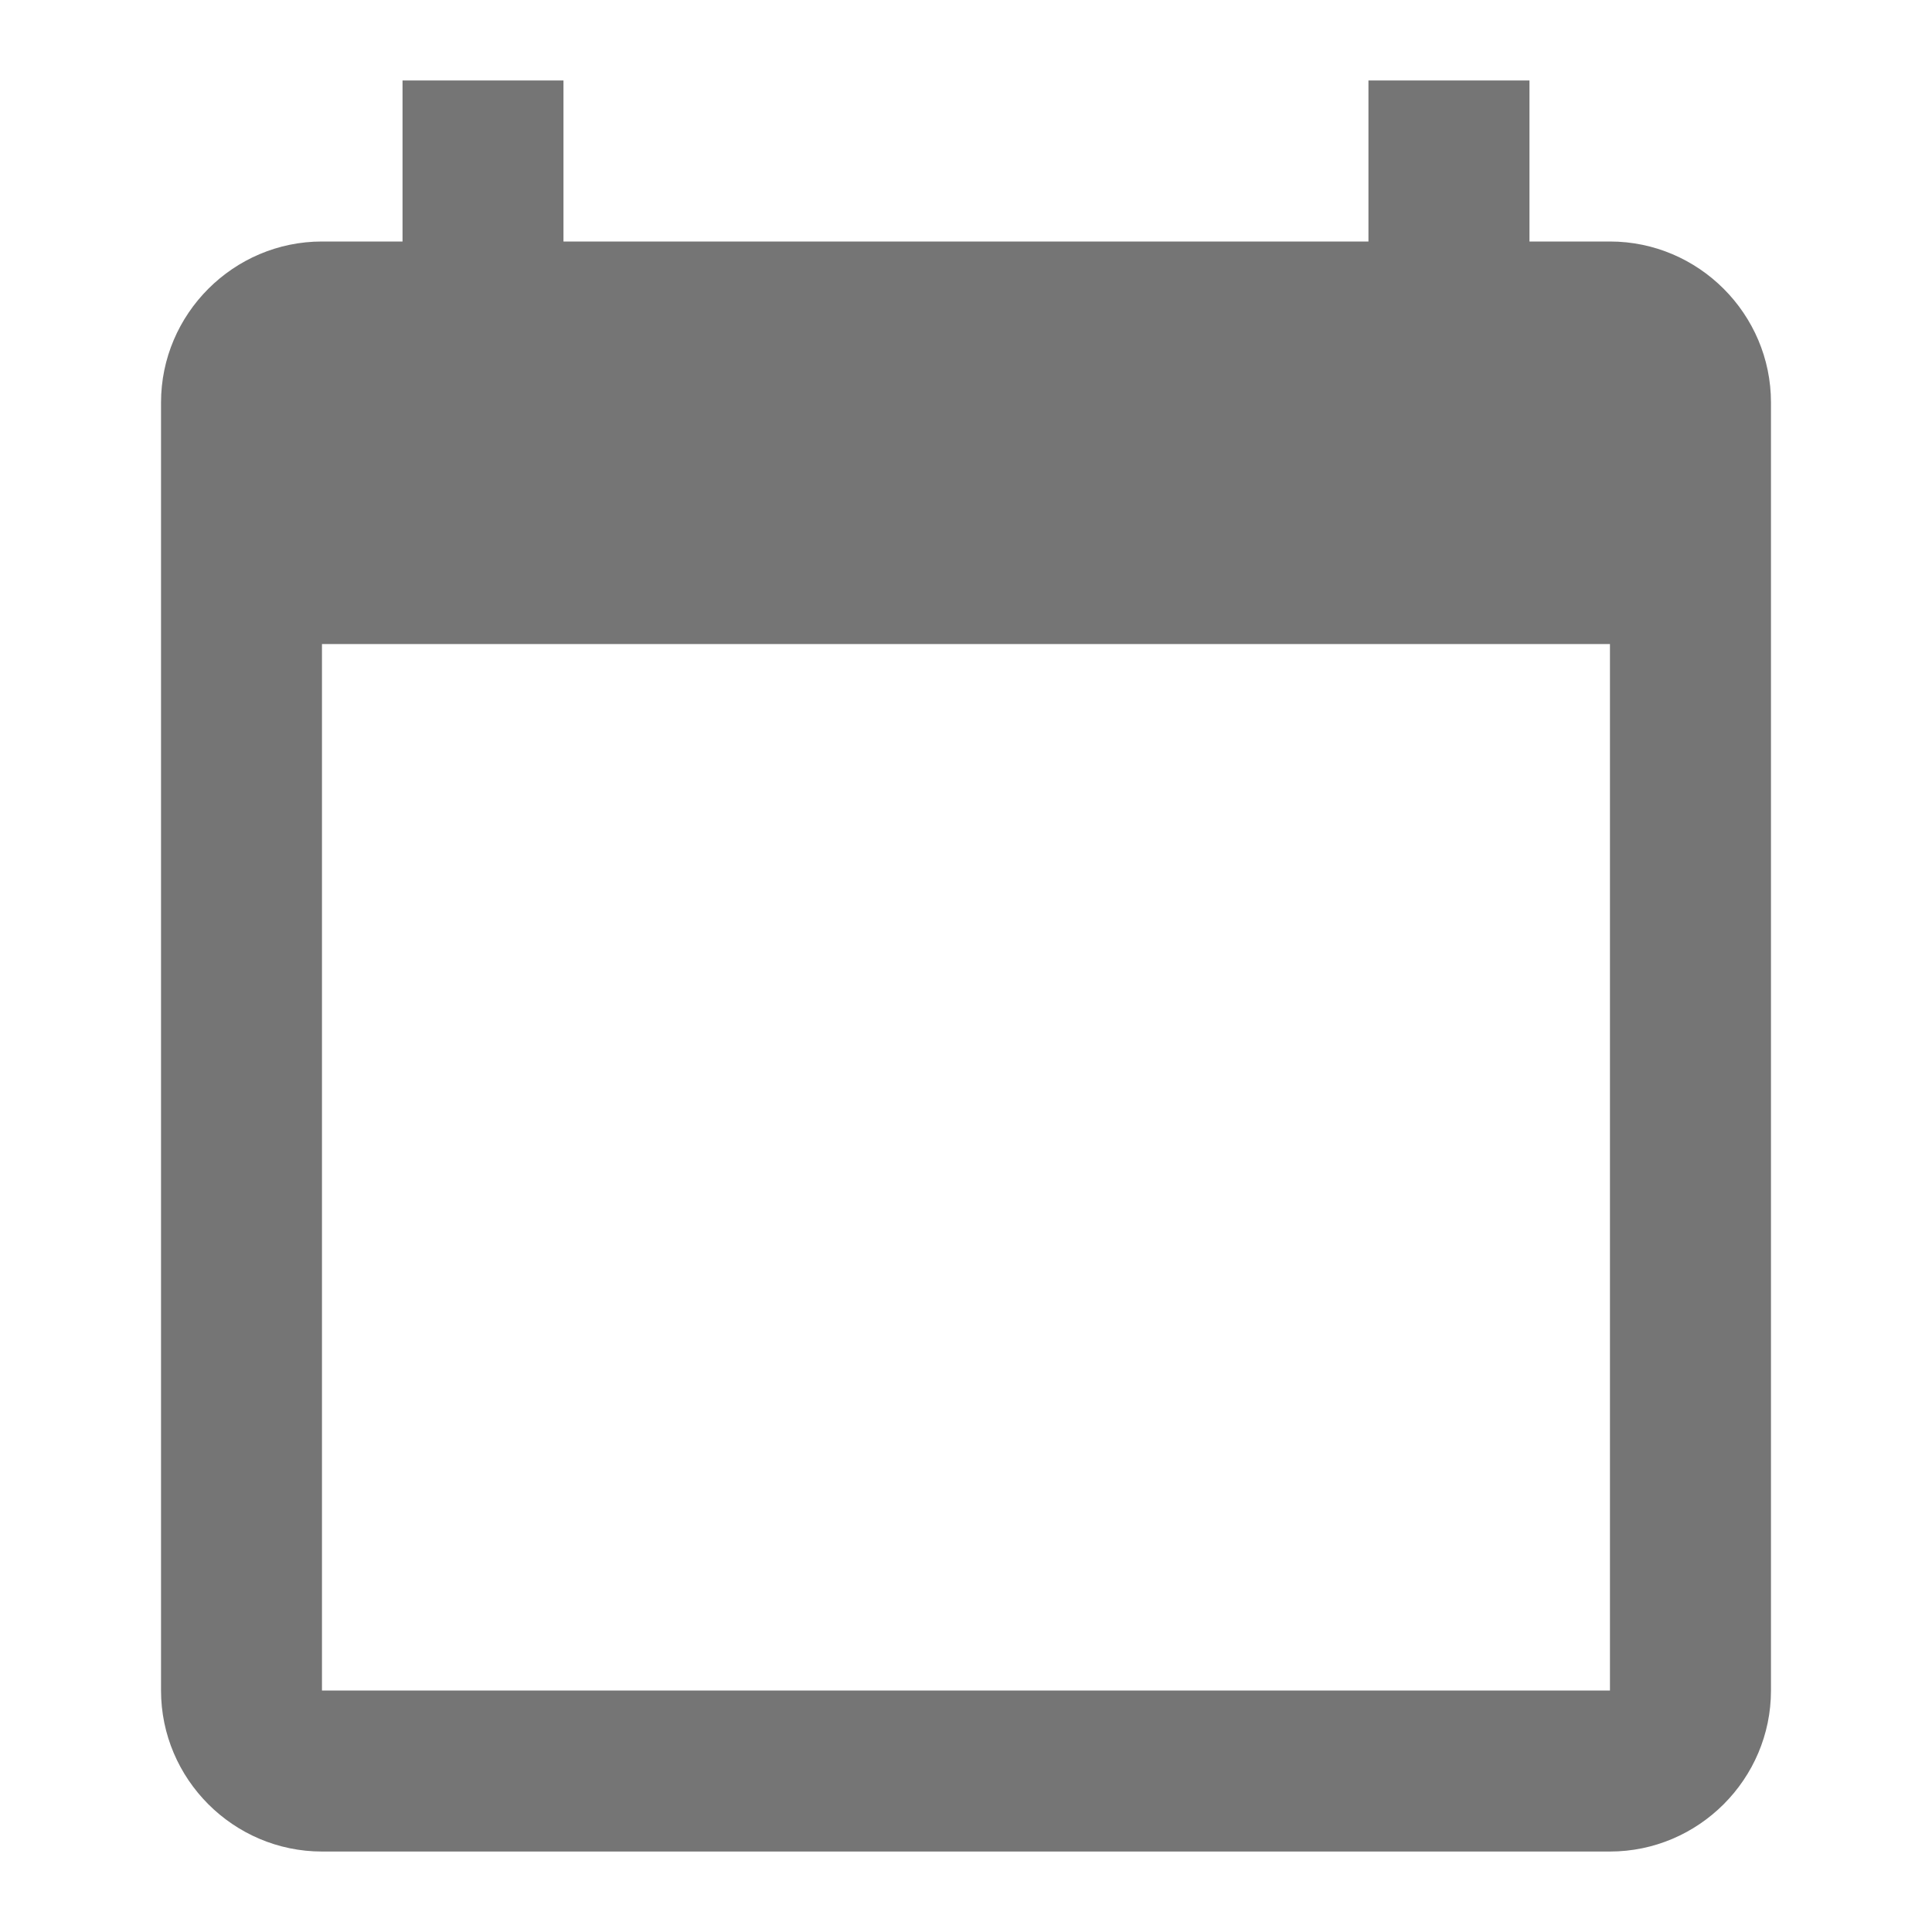
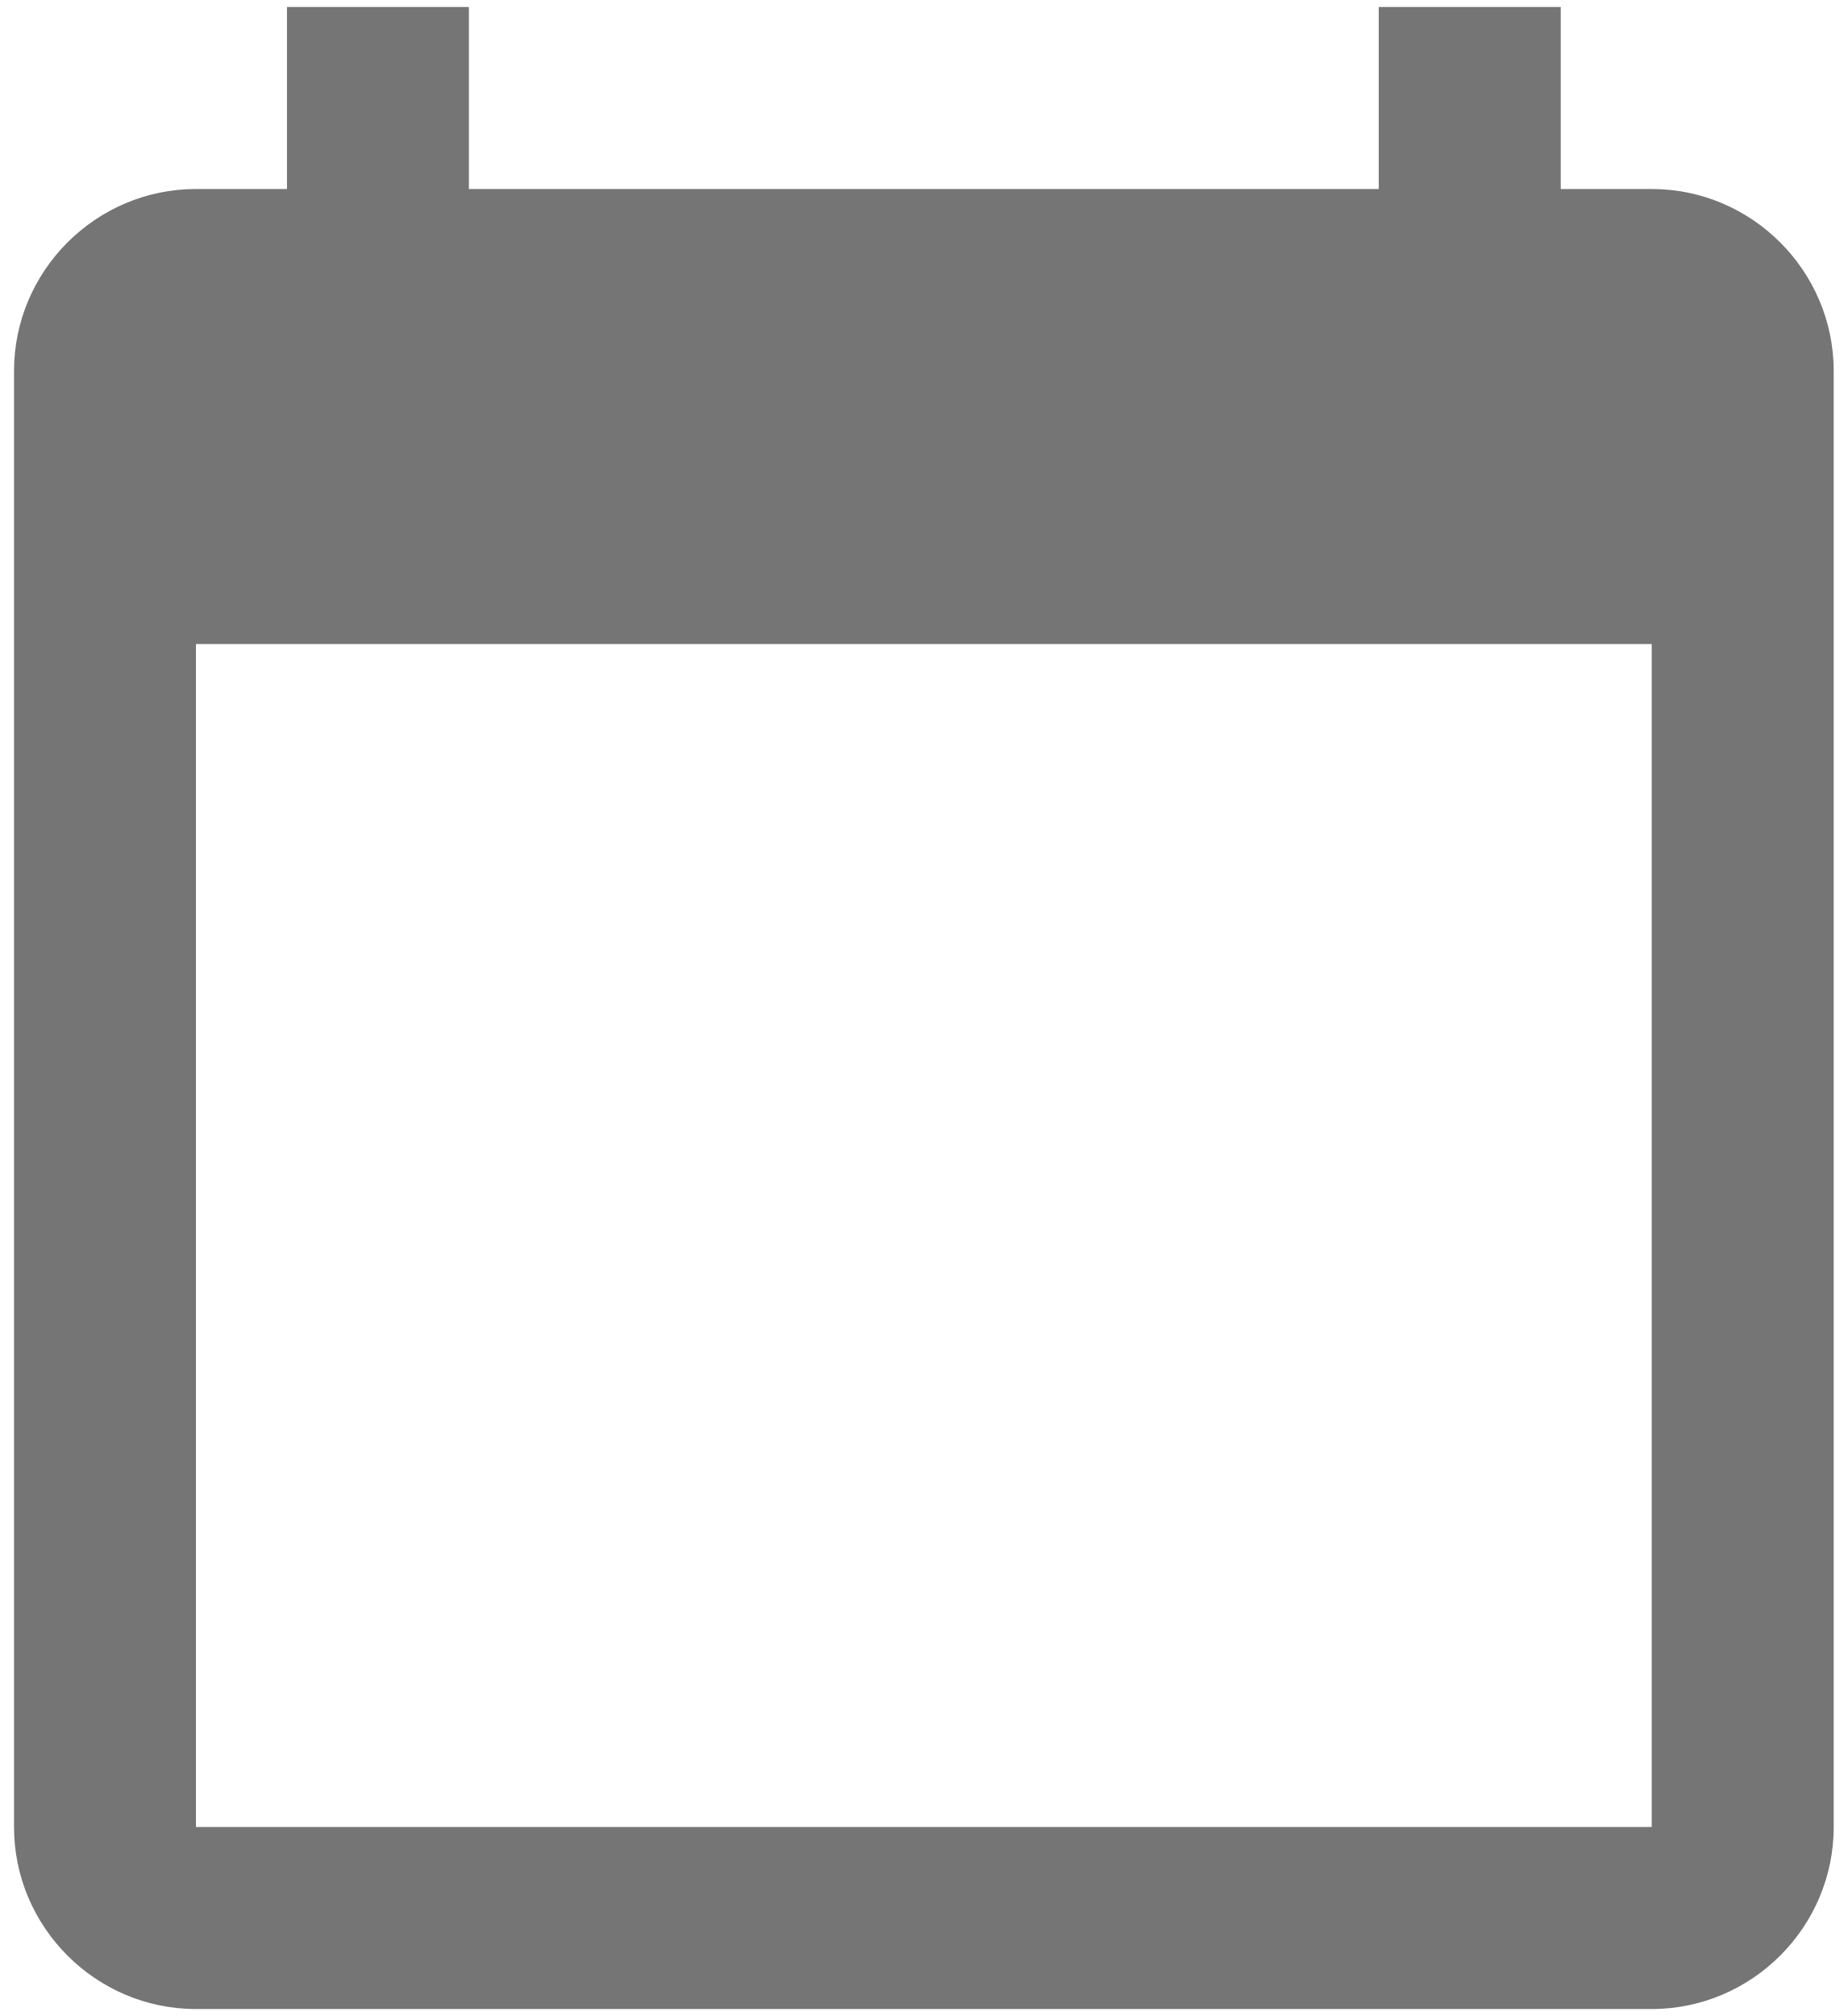
- <svg xmlns="http://www.w3.org/2000/svg" width="26" height="26" viewBox="0 0 26 26" fill="none">
-   <path d="M21.666 3.25H20.583V1.083H18.416V3.25H7.583V1.083H5.417V3.25H4.333C3.142 3.25 2.167 4.225 2.167 5.417V22.75C2.167 23.942 3.142 24.917 4.333 24.917H21.666C22.858 24.917 23.833 23.942 23.833 22.75V5.417C23.833 4.225 22.858 3.25 21.666 3.25ZM21.666 22.75H4.333V8.667H21.666V22.75Z" fill="black" fill-opacity="0.54" />
+ <svg xmlns="http://www.w3.org/2000/svg" width="22" height="24" viewBox="0 0 22 24" fill="none">
+   <path d="M19.666 2.25H18.583V0.083H16.416V2.25H5.583V0.083H3.417V2.25H2.333C1.141 2.25 0.167 3.225 0.167 4.417V21.75C0.167 22.942 1.141 23.917 2.333 23.917H19.666C20.858 23.917 21.833 22.942 21.833 21.75V4.417C21.833 3.225 20.858 2.25 19.666 2.25ZM19.666 21.75H2.333V7.667H19.666V21.75Z" fill="black" fill-opacity="0.54" />
</svg>
